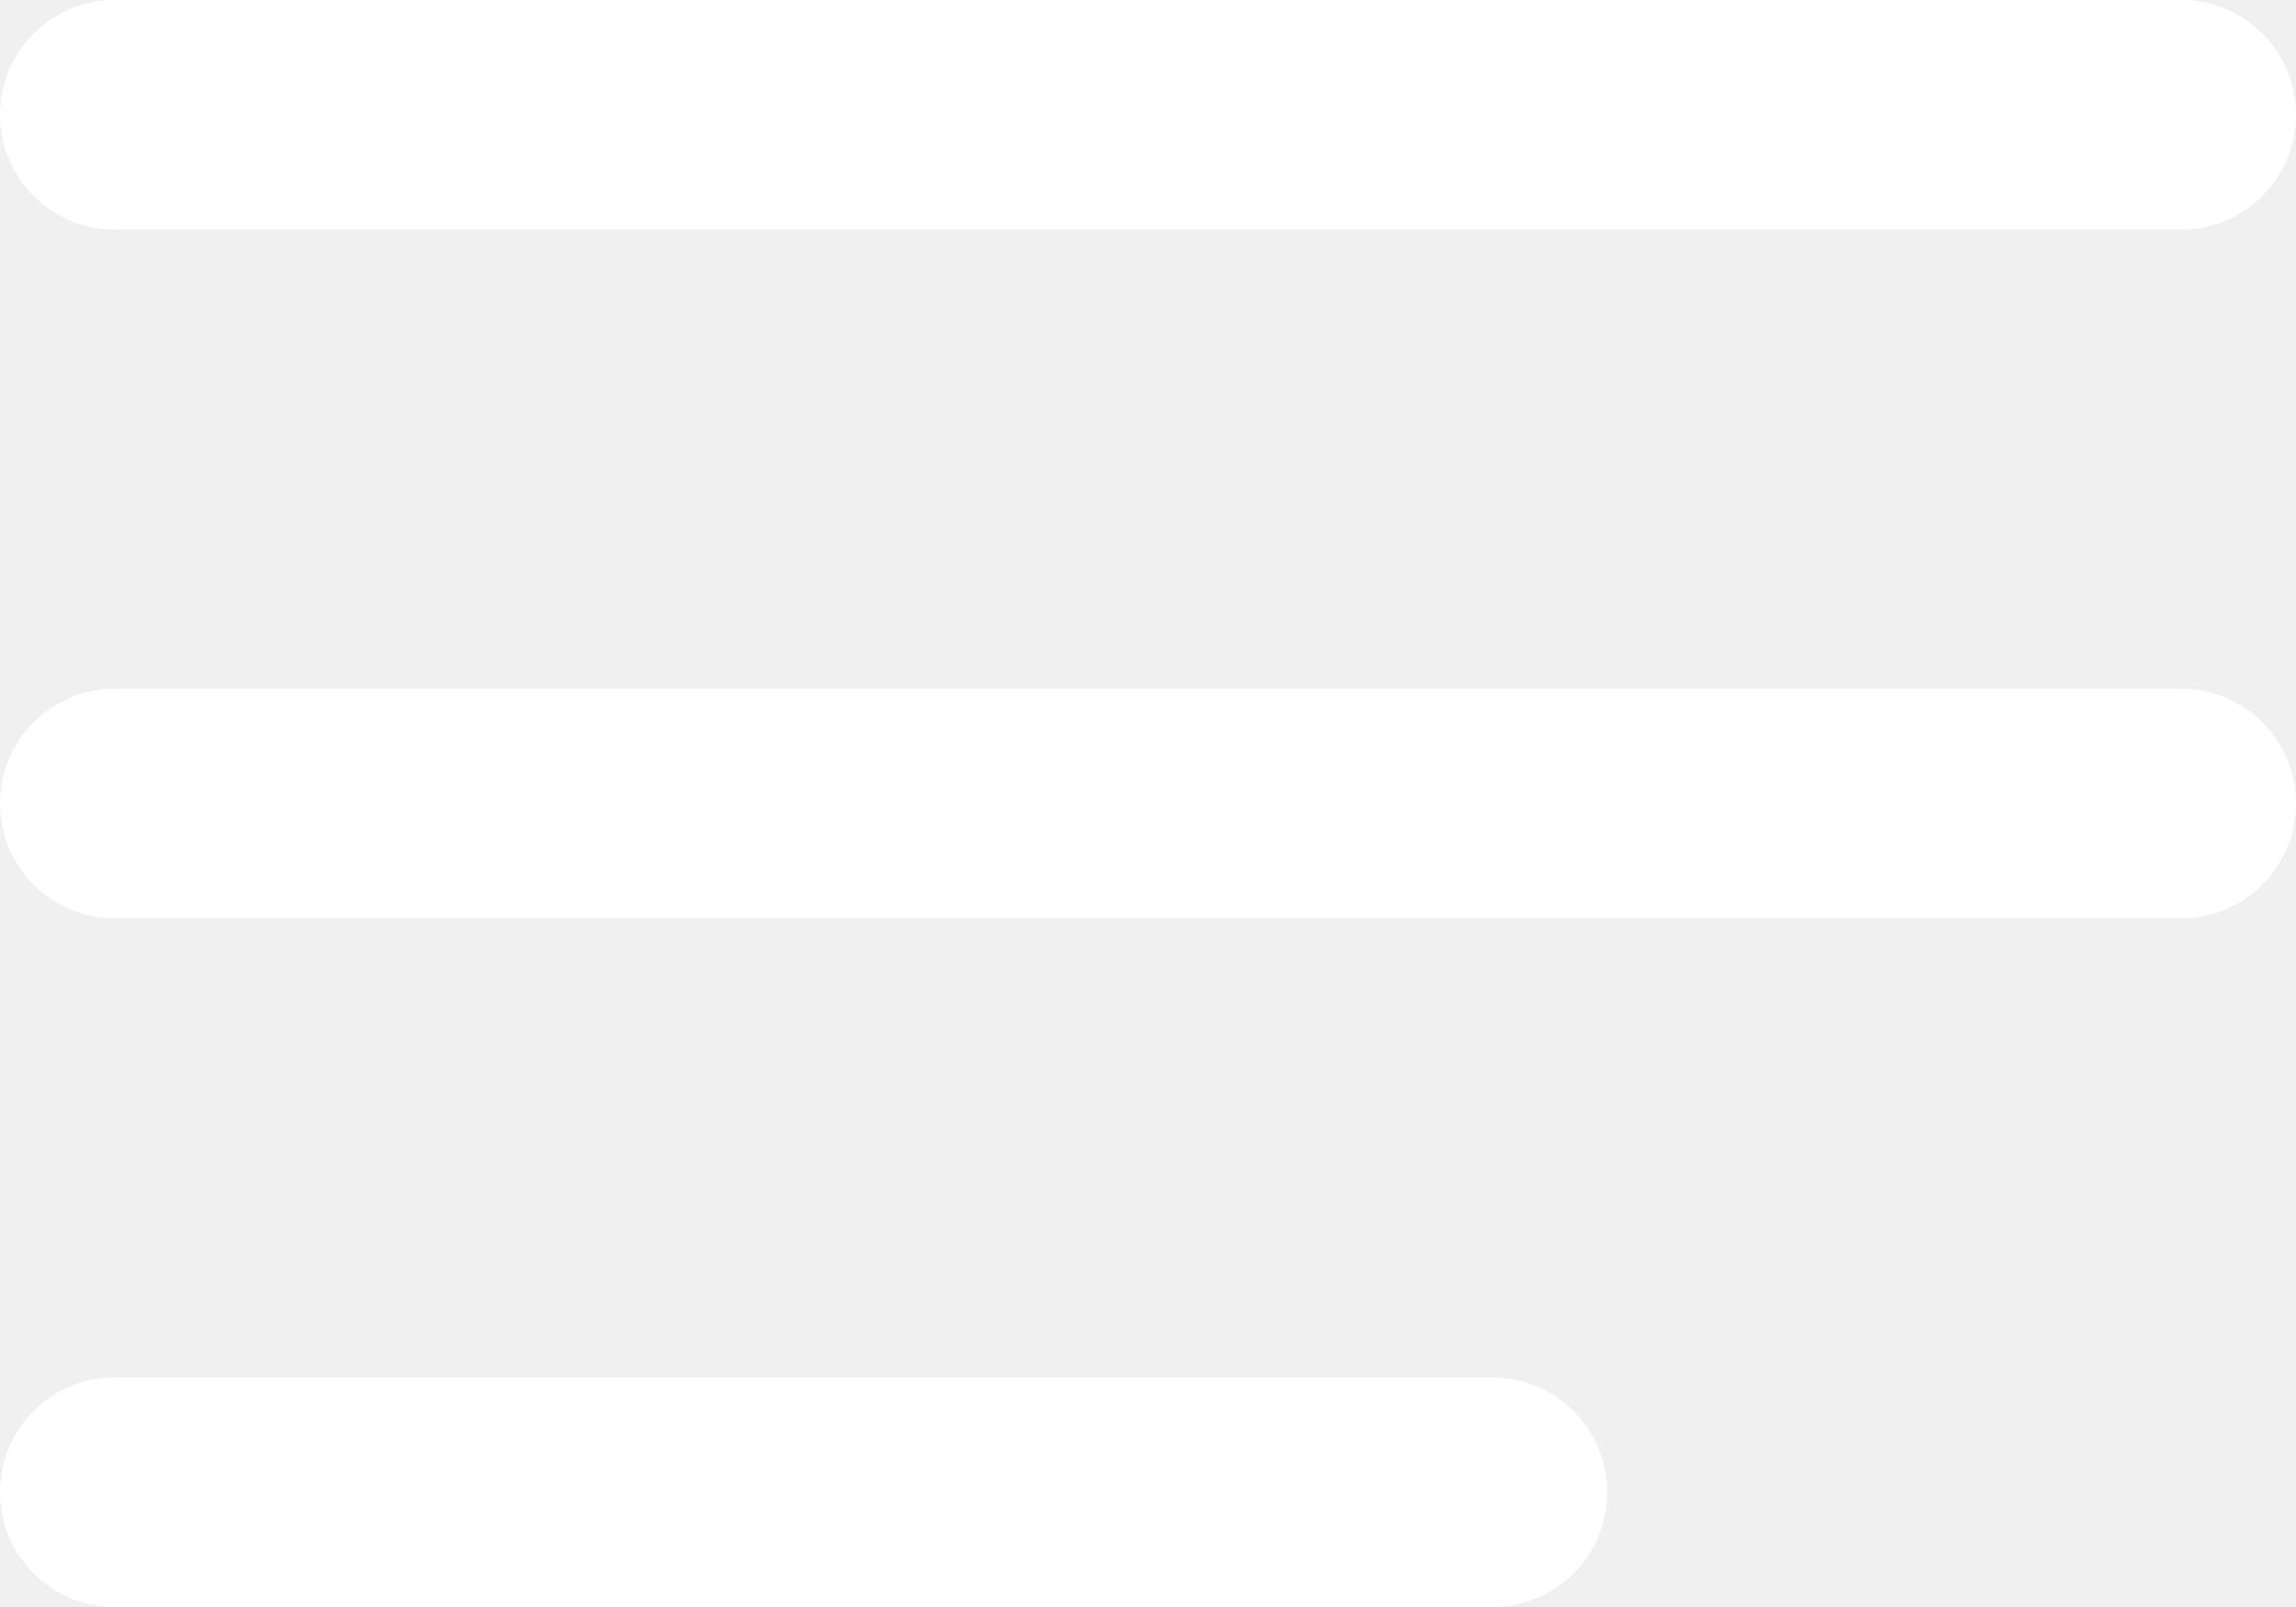
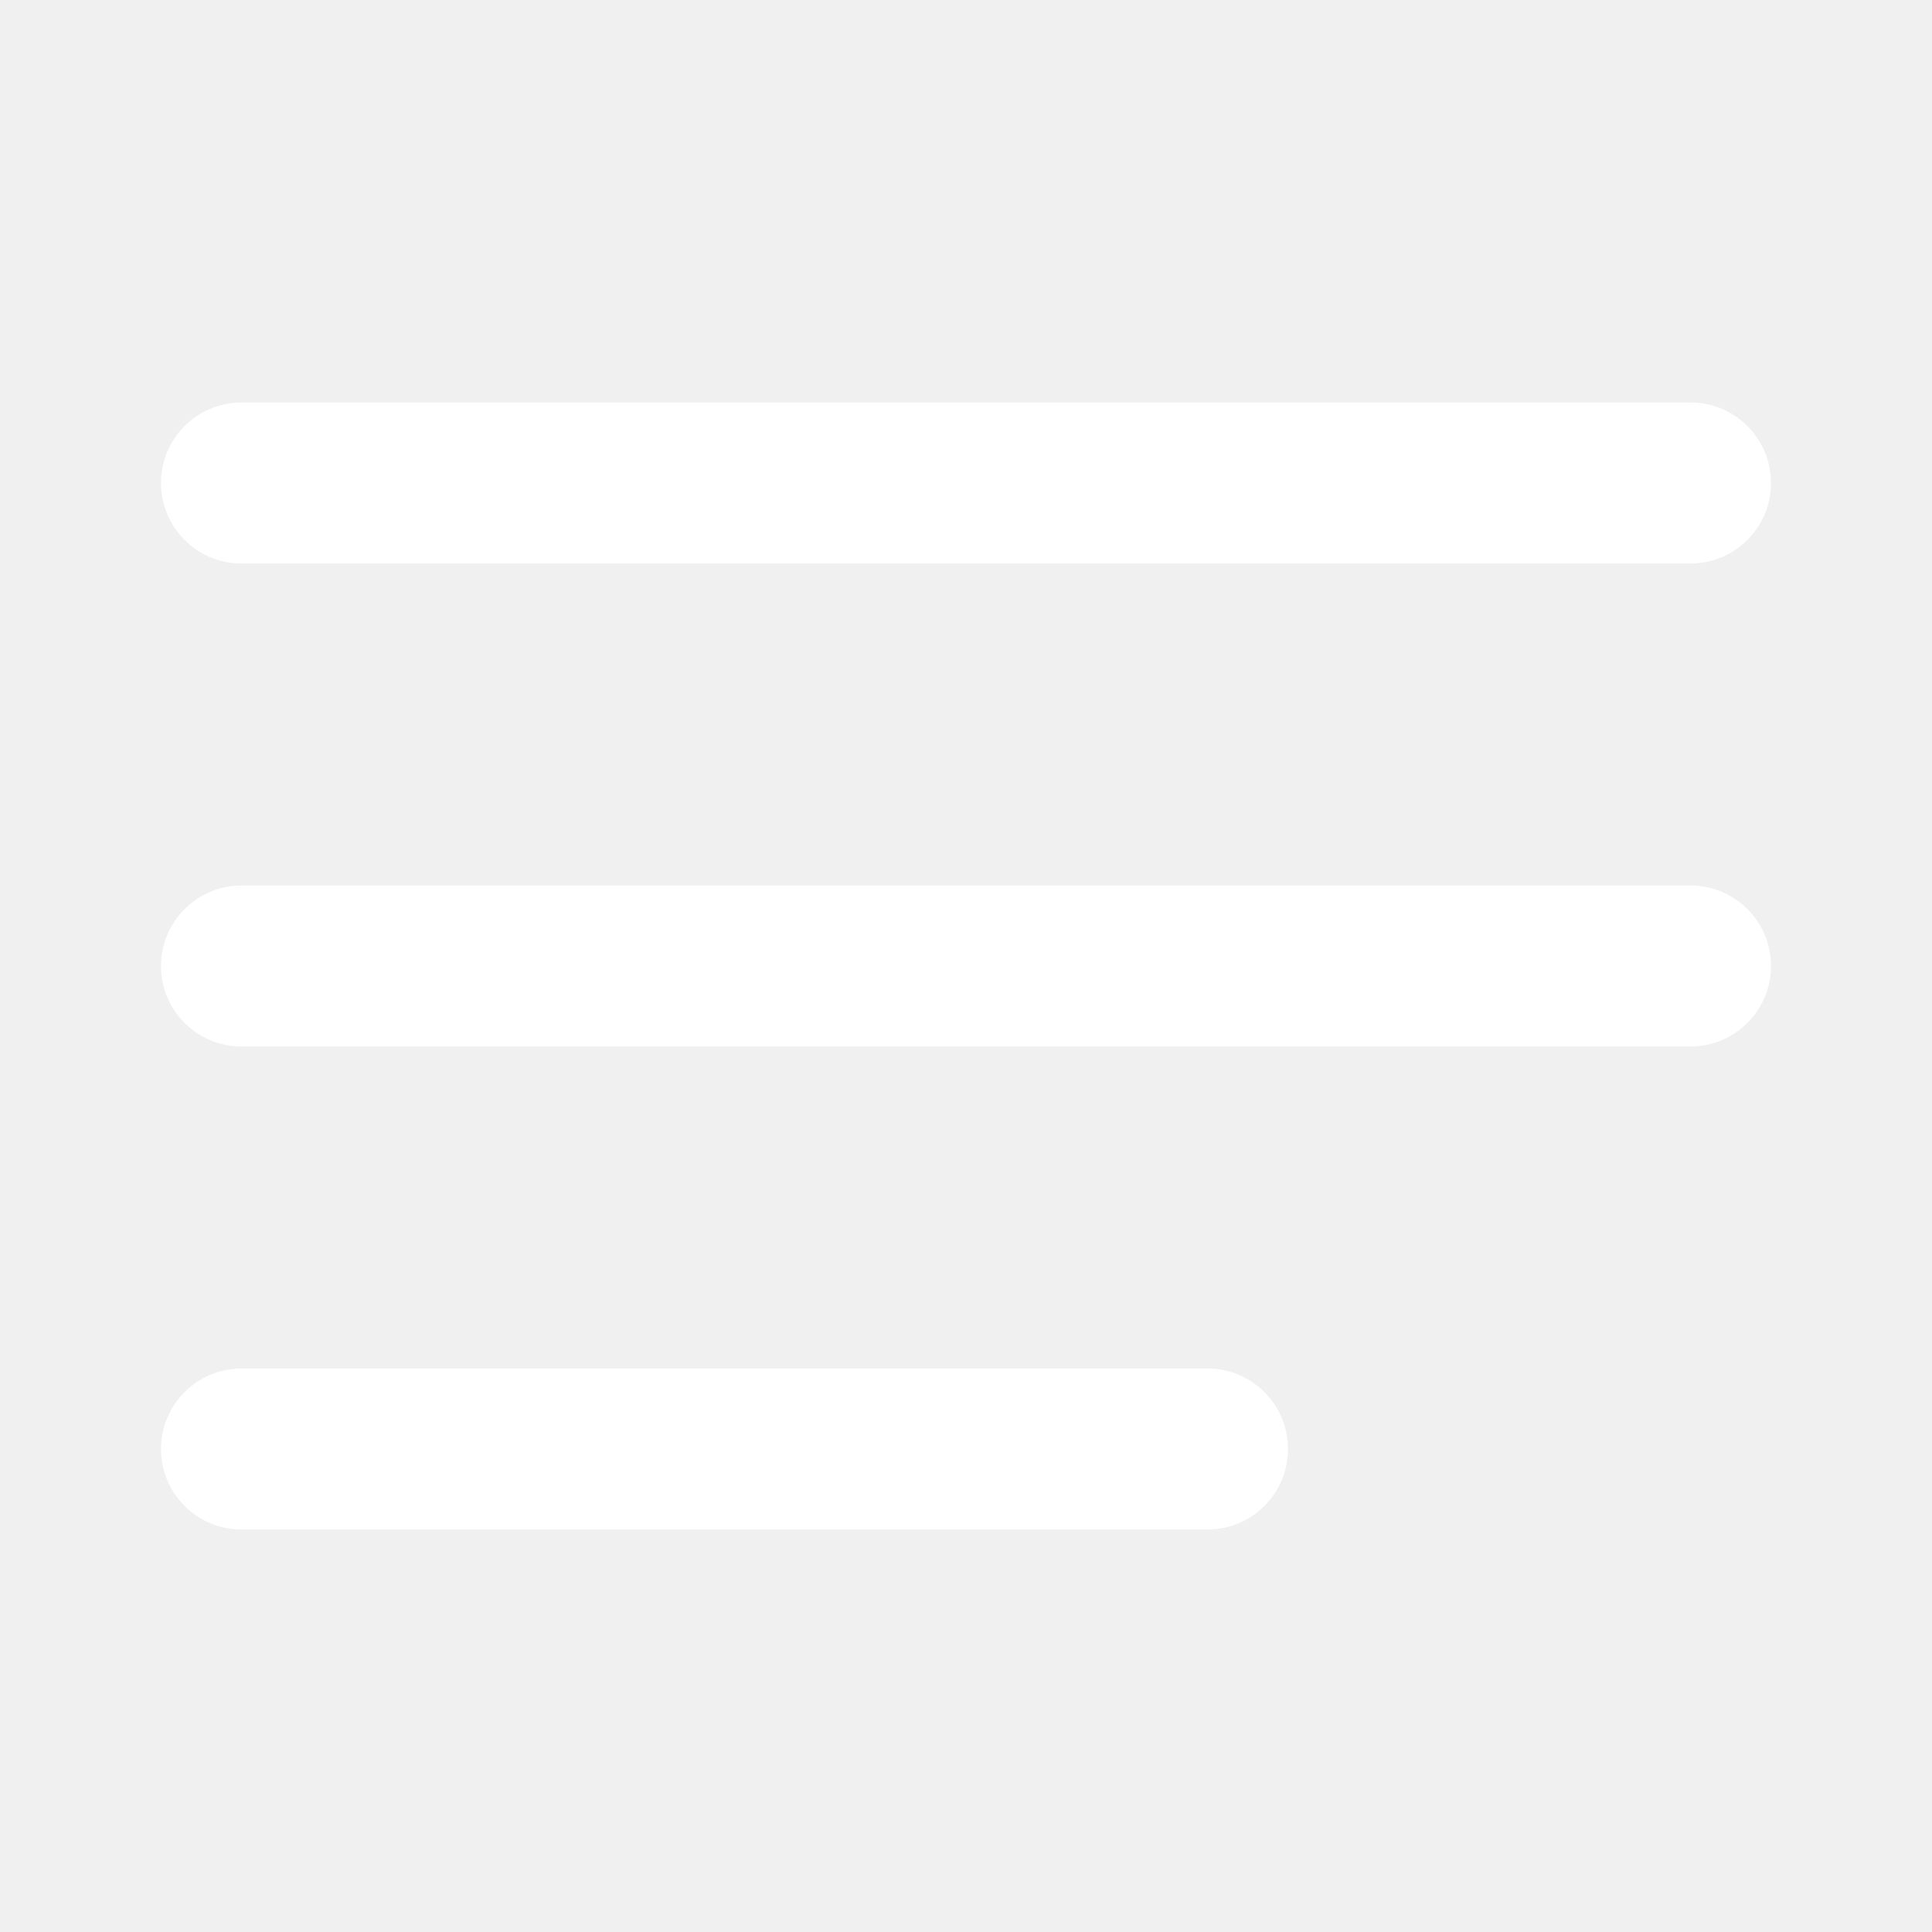
- <svg xmlns="http://www.w3.org/2000/svg" width="20" height="14" viewBox="0 0 20 14" fill="none">
-   <path fill-rule="evenodd" clip-rule="evenodd" d="M0 7C0 6.448 0.448 6 1 6H19C19.552 6 20 6.448 20 7C20 7.552 19.552 8 19 8H1C0.448 8 0 7.552 0 7Z" fill="white" />
-   <path fill-rule="evenodd" clip-rule="evenodd" d="M0 1C0 0.448 0.448 0 1 0H19C19.552 0 20 0.448 20 1C20 1.552 19.552 2 19 2H1C0.448 2 0 1.552 0 1Z" fill="white" />
-   <path fill-rule="evenodd" clip-rule="evenodd" d="M0 13C0 12.448 0.448 12 1 12H13C13.552 12 14 12.448 14 13C14 13.552 13.552 14 13 14H1C0.448 14 0 13.552 0 13Z" fill="white" />
+ <svg xmlns="http://www.w3.org/2000/svg" width="24" height="24" viewBox="0 0 24 24" fill="none">
+   <path fill-rule="evenodd" clip-rule="evenodd" d="M2 12C2 11.448 2.448 11 3 11H21C21.552 11 22 11.448 22 12C22 12.552 21.552 13 21 13H3C2.448 13 2 12.552 2 12Z" fill="white" />
+   <path fill-rule="evenodd" clip-rule="evenodd" d="M2 6C2 5.448 2.448 5 3 5H21C21.552 5 22 5.448 22 6C22 6.552 21.552 7 21 7H3C2.448 7 2 6.552 2 6Z" fill="white" />
+   <path fill-rule="evenodd" clip-rule="evenodd" d="M2 18C2 17.448 2.448 17 3 17H15C15.552 17 16 17.448 16 18C16 18.552 15.552 19 15 19H3C2.448 19 2 18.552 2 18Z" fill="white" />
</svg>
